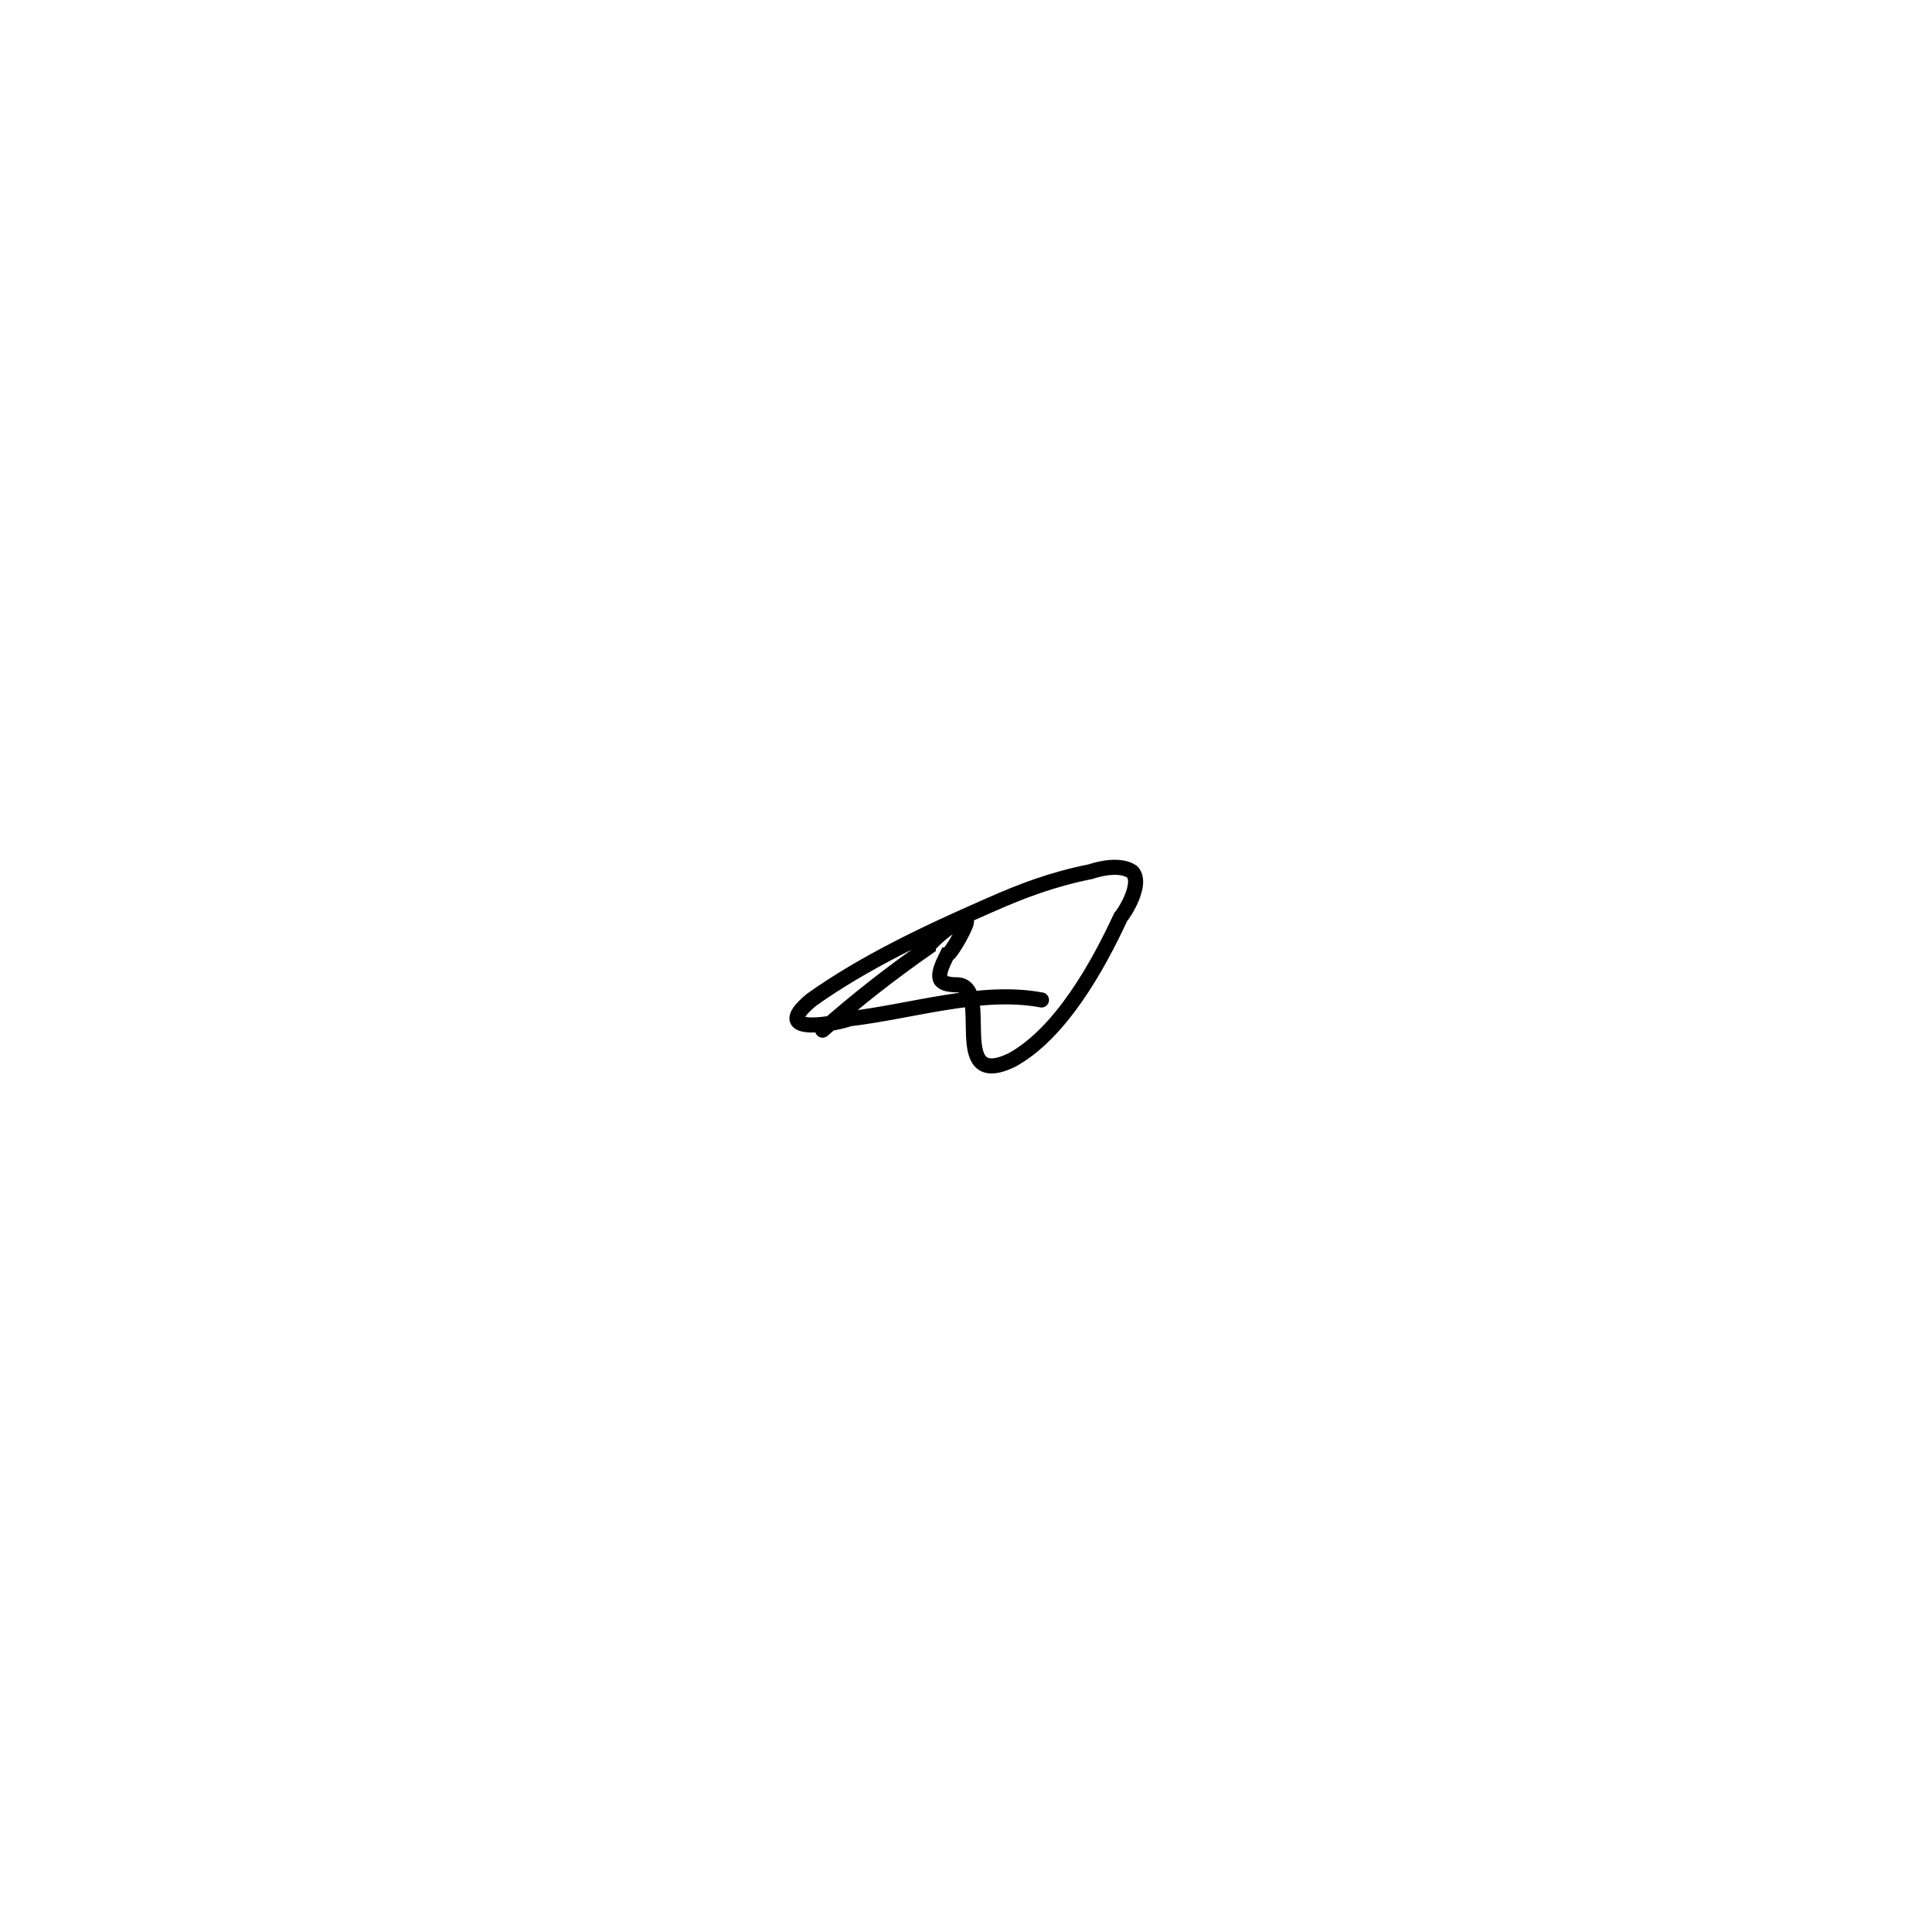
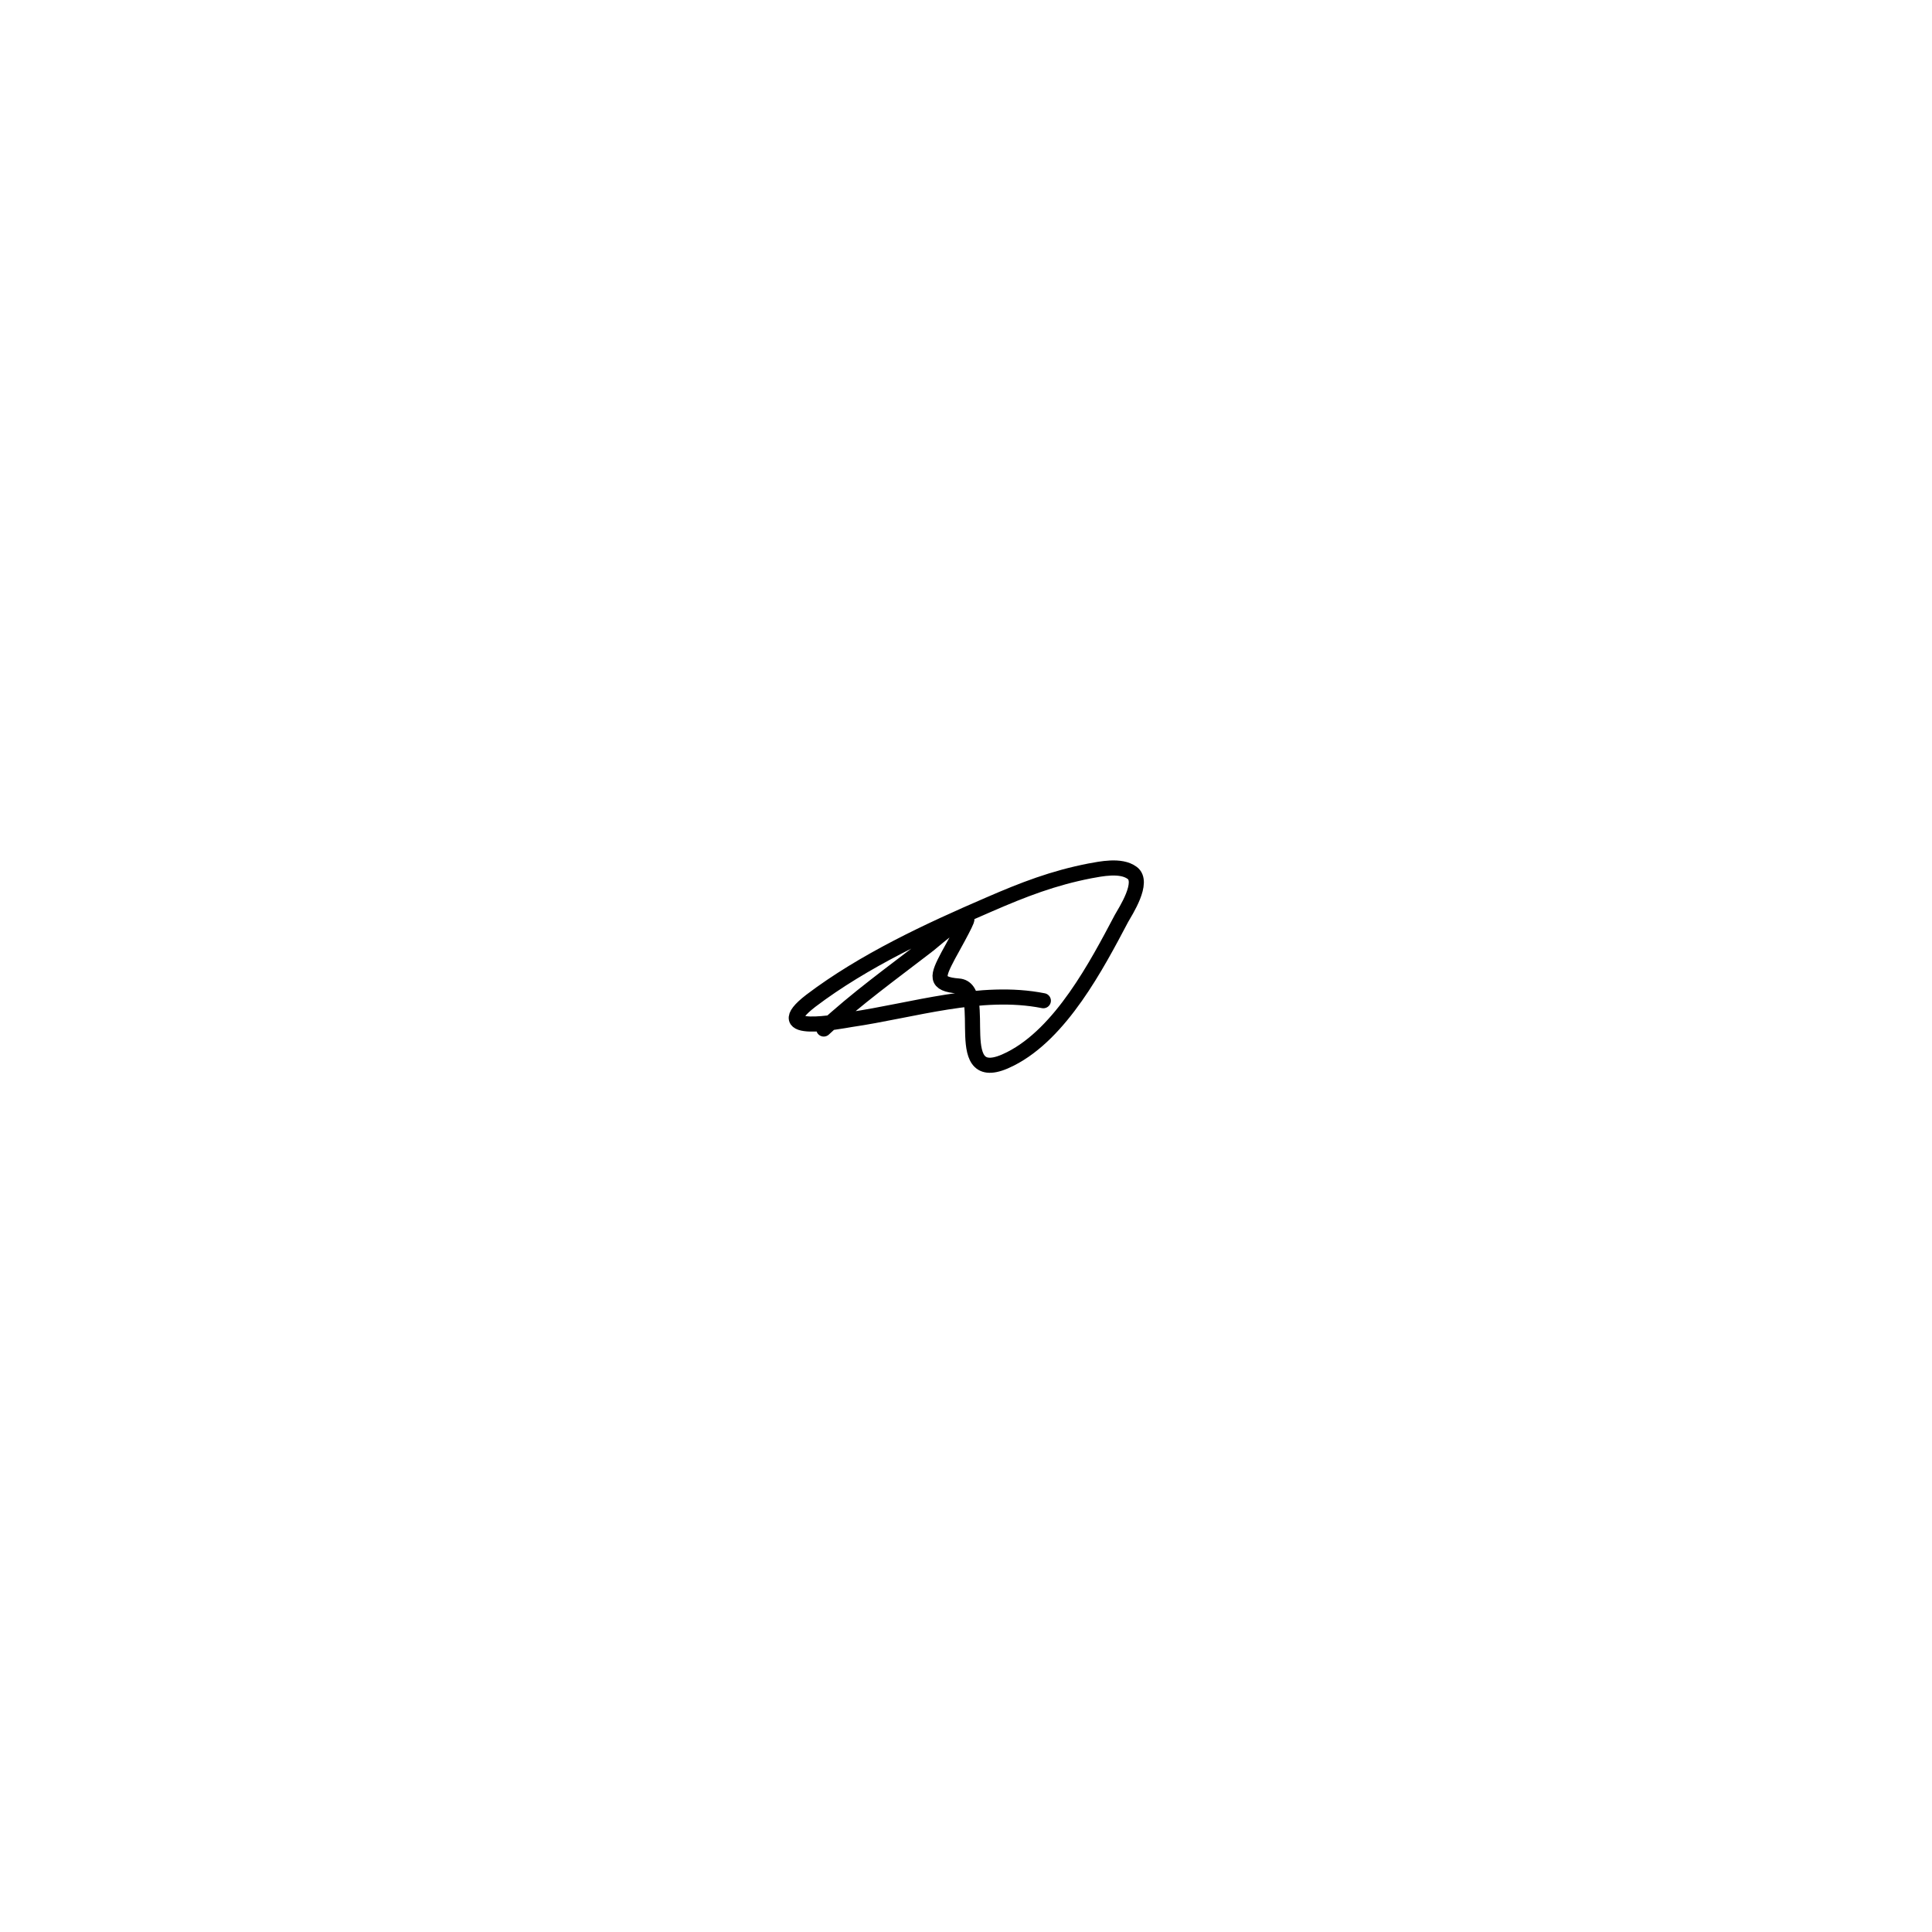
<svg xmlns="http://www.w3.org/2000/svg" width="512" height="512" viewBox="0 0 512 512" fill="none">
-   <path d="M218 273C227 265 236 258 246 251C246 250 254 243 256 244C257 244 252 253 251 253C248 259 248 261 254 261C263 262 251 289 268 281C281 274 291 256 297 243C298 242 303 234 300 231C297 229 292 230 289 231C279 233 271 236 262 240C246 247 229 255 215 265C203 275 223 271 225 270C242 268 260 262 276 265" stroke="black" stroke-width="4" stroke-linecap="round" />
+   <path d="M218.3 272.7C226.9 264.7 236.5 257.8 245.7 250.7C246.5 250.2 254.0 243.3 256.2 243.6C256.7 243.6 251.5 252.8 251.3 253.2C248.4 258.7 247.6 260.8 254.0 261.3C262.7 261.9 250.8 289.3 267.8 280.6C281.2 273.8 290.6 255.9 297.2 243.4C298.2 241.6 303.4 233.7 300.0 231.3C297.0 229.1 291.6 230.3 288.8 230.8C279.1 232.7 271.3 235.7 262.1 239.7C246.1 246.6 228.9 254.6 214.9 265.2C202.7 274.6 222.9 270.6 225.4 270.2C241.9 267.8 259.9 261.9 276.5 265.2" stroke="black" stroke-width="4" stroke-linecap="round" />
</svg>
